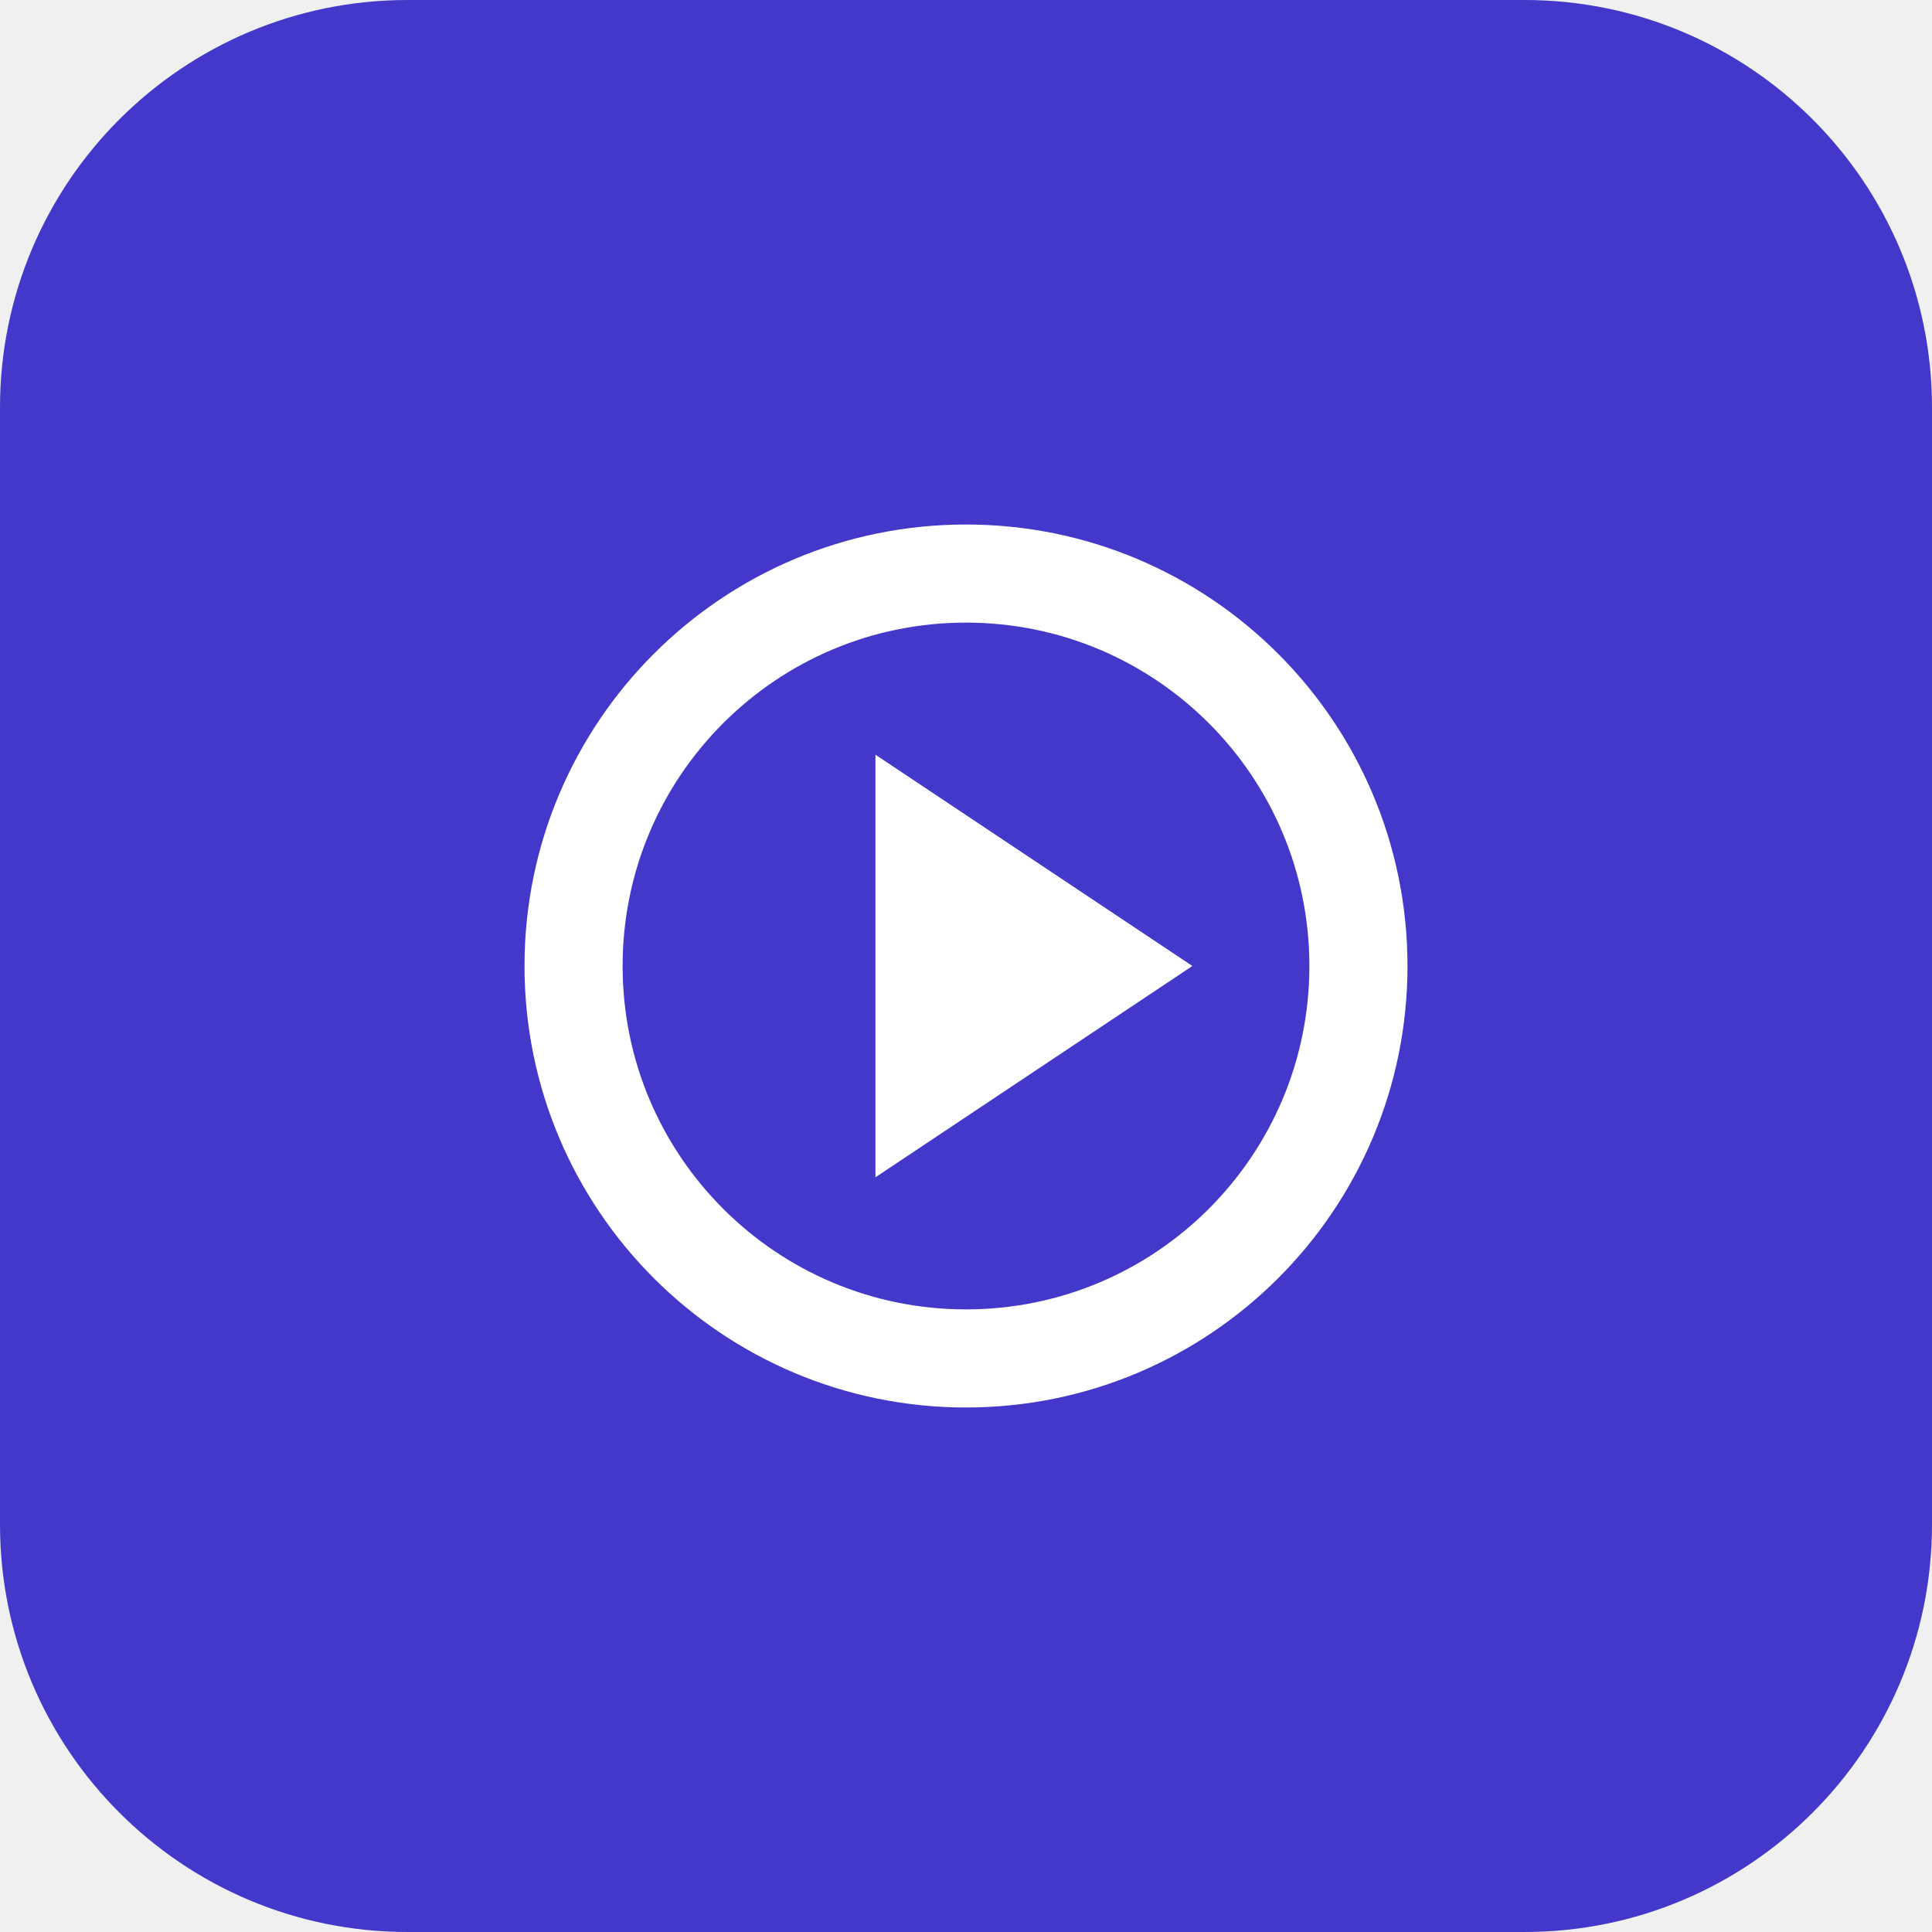
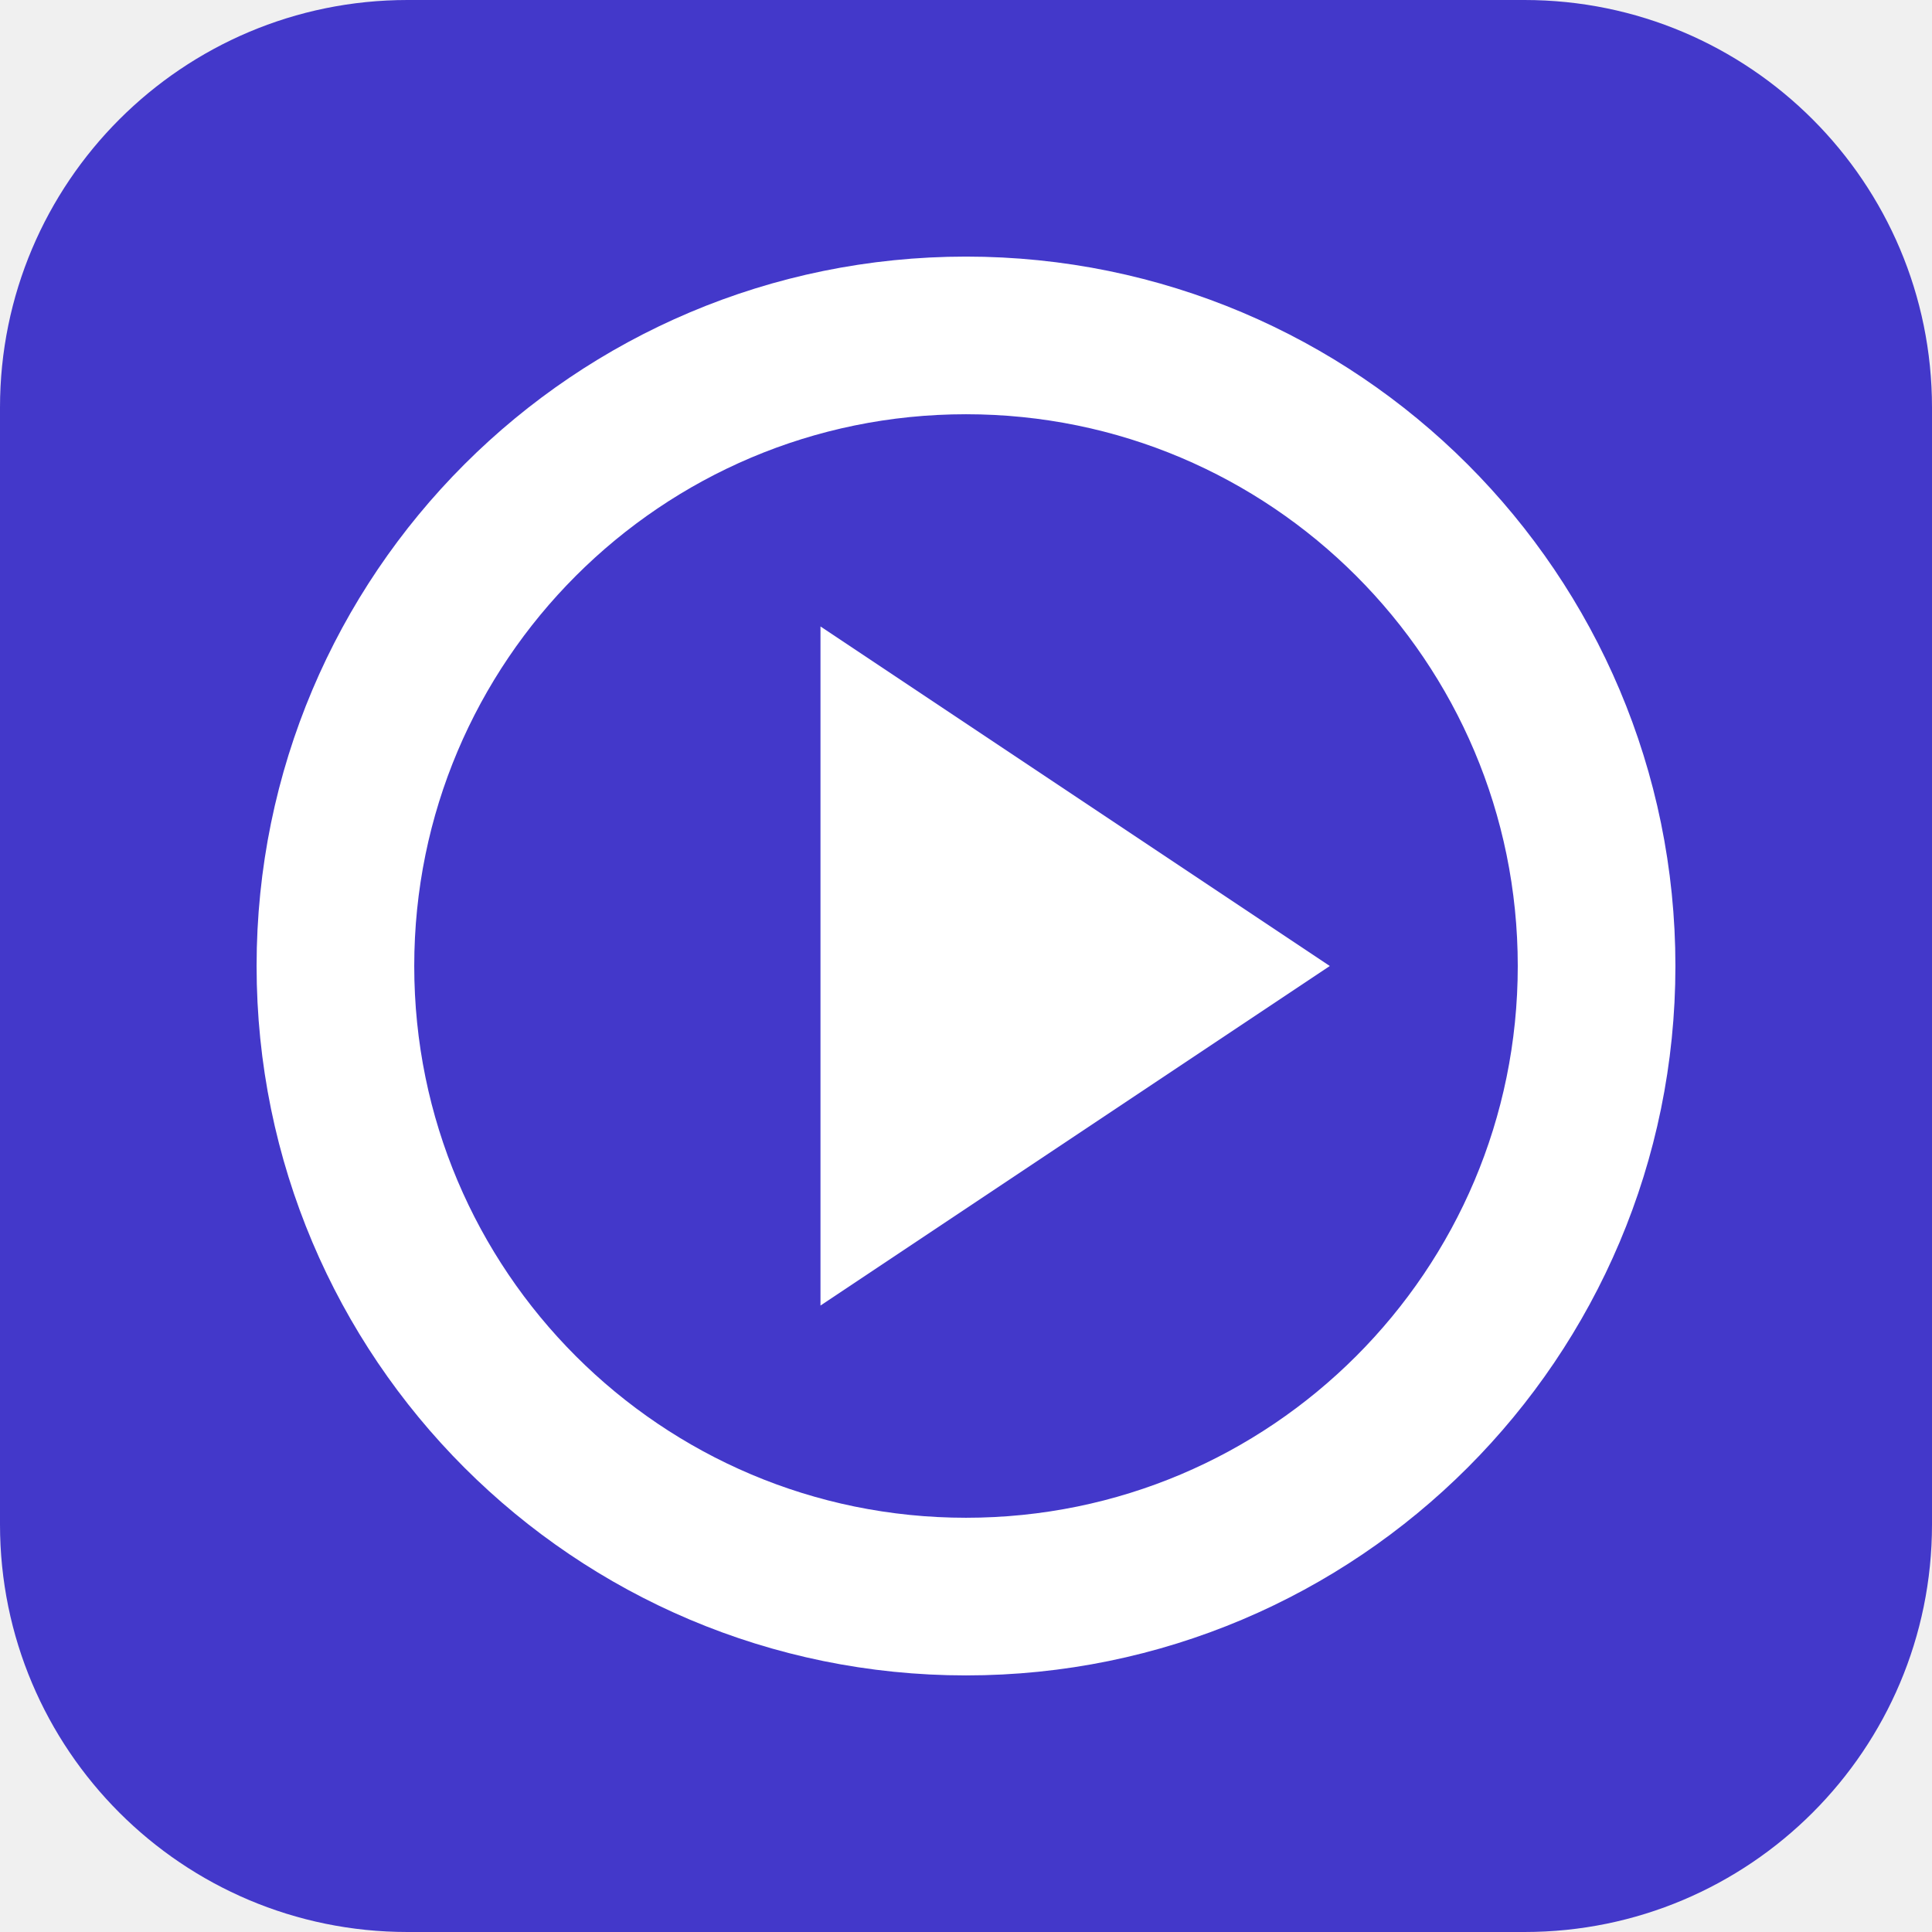
<svg xmlns="http://www.w3.org/2000/svg" viewBox="0 0 512 512">
  <rect width="512" height="512" rx="108" fill="#4338ca" />
-   <circle cx="256" cy="256" r="104" fill="none" stroke="#fff" stroke-width="26" />
-   <path d="M232 200l84 56-84 56z" fill="#fff" />
+   <g transform="translate(-155.350,-155.350) scale(1.60684)">
+     <circle cx="256" cy="256" r="104" fill="none" stroke="#fff" stroke-width="26" />
+     <path d="M232 200l84 56-84 56z" fill="#fff" />
+   </g>
</svg>
